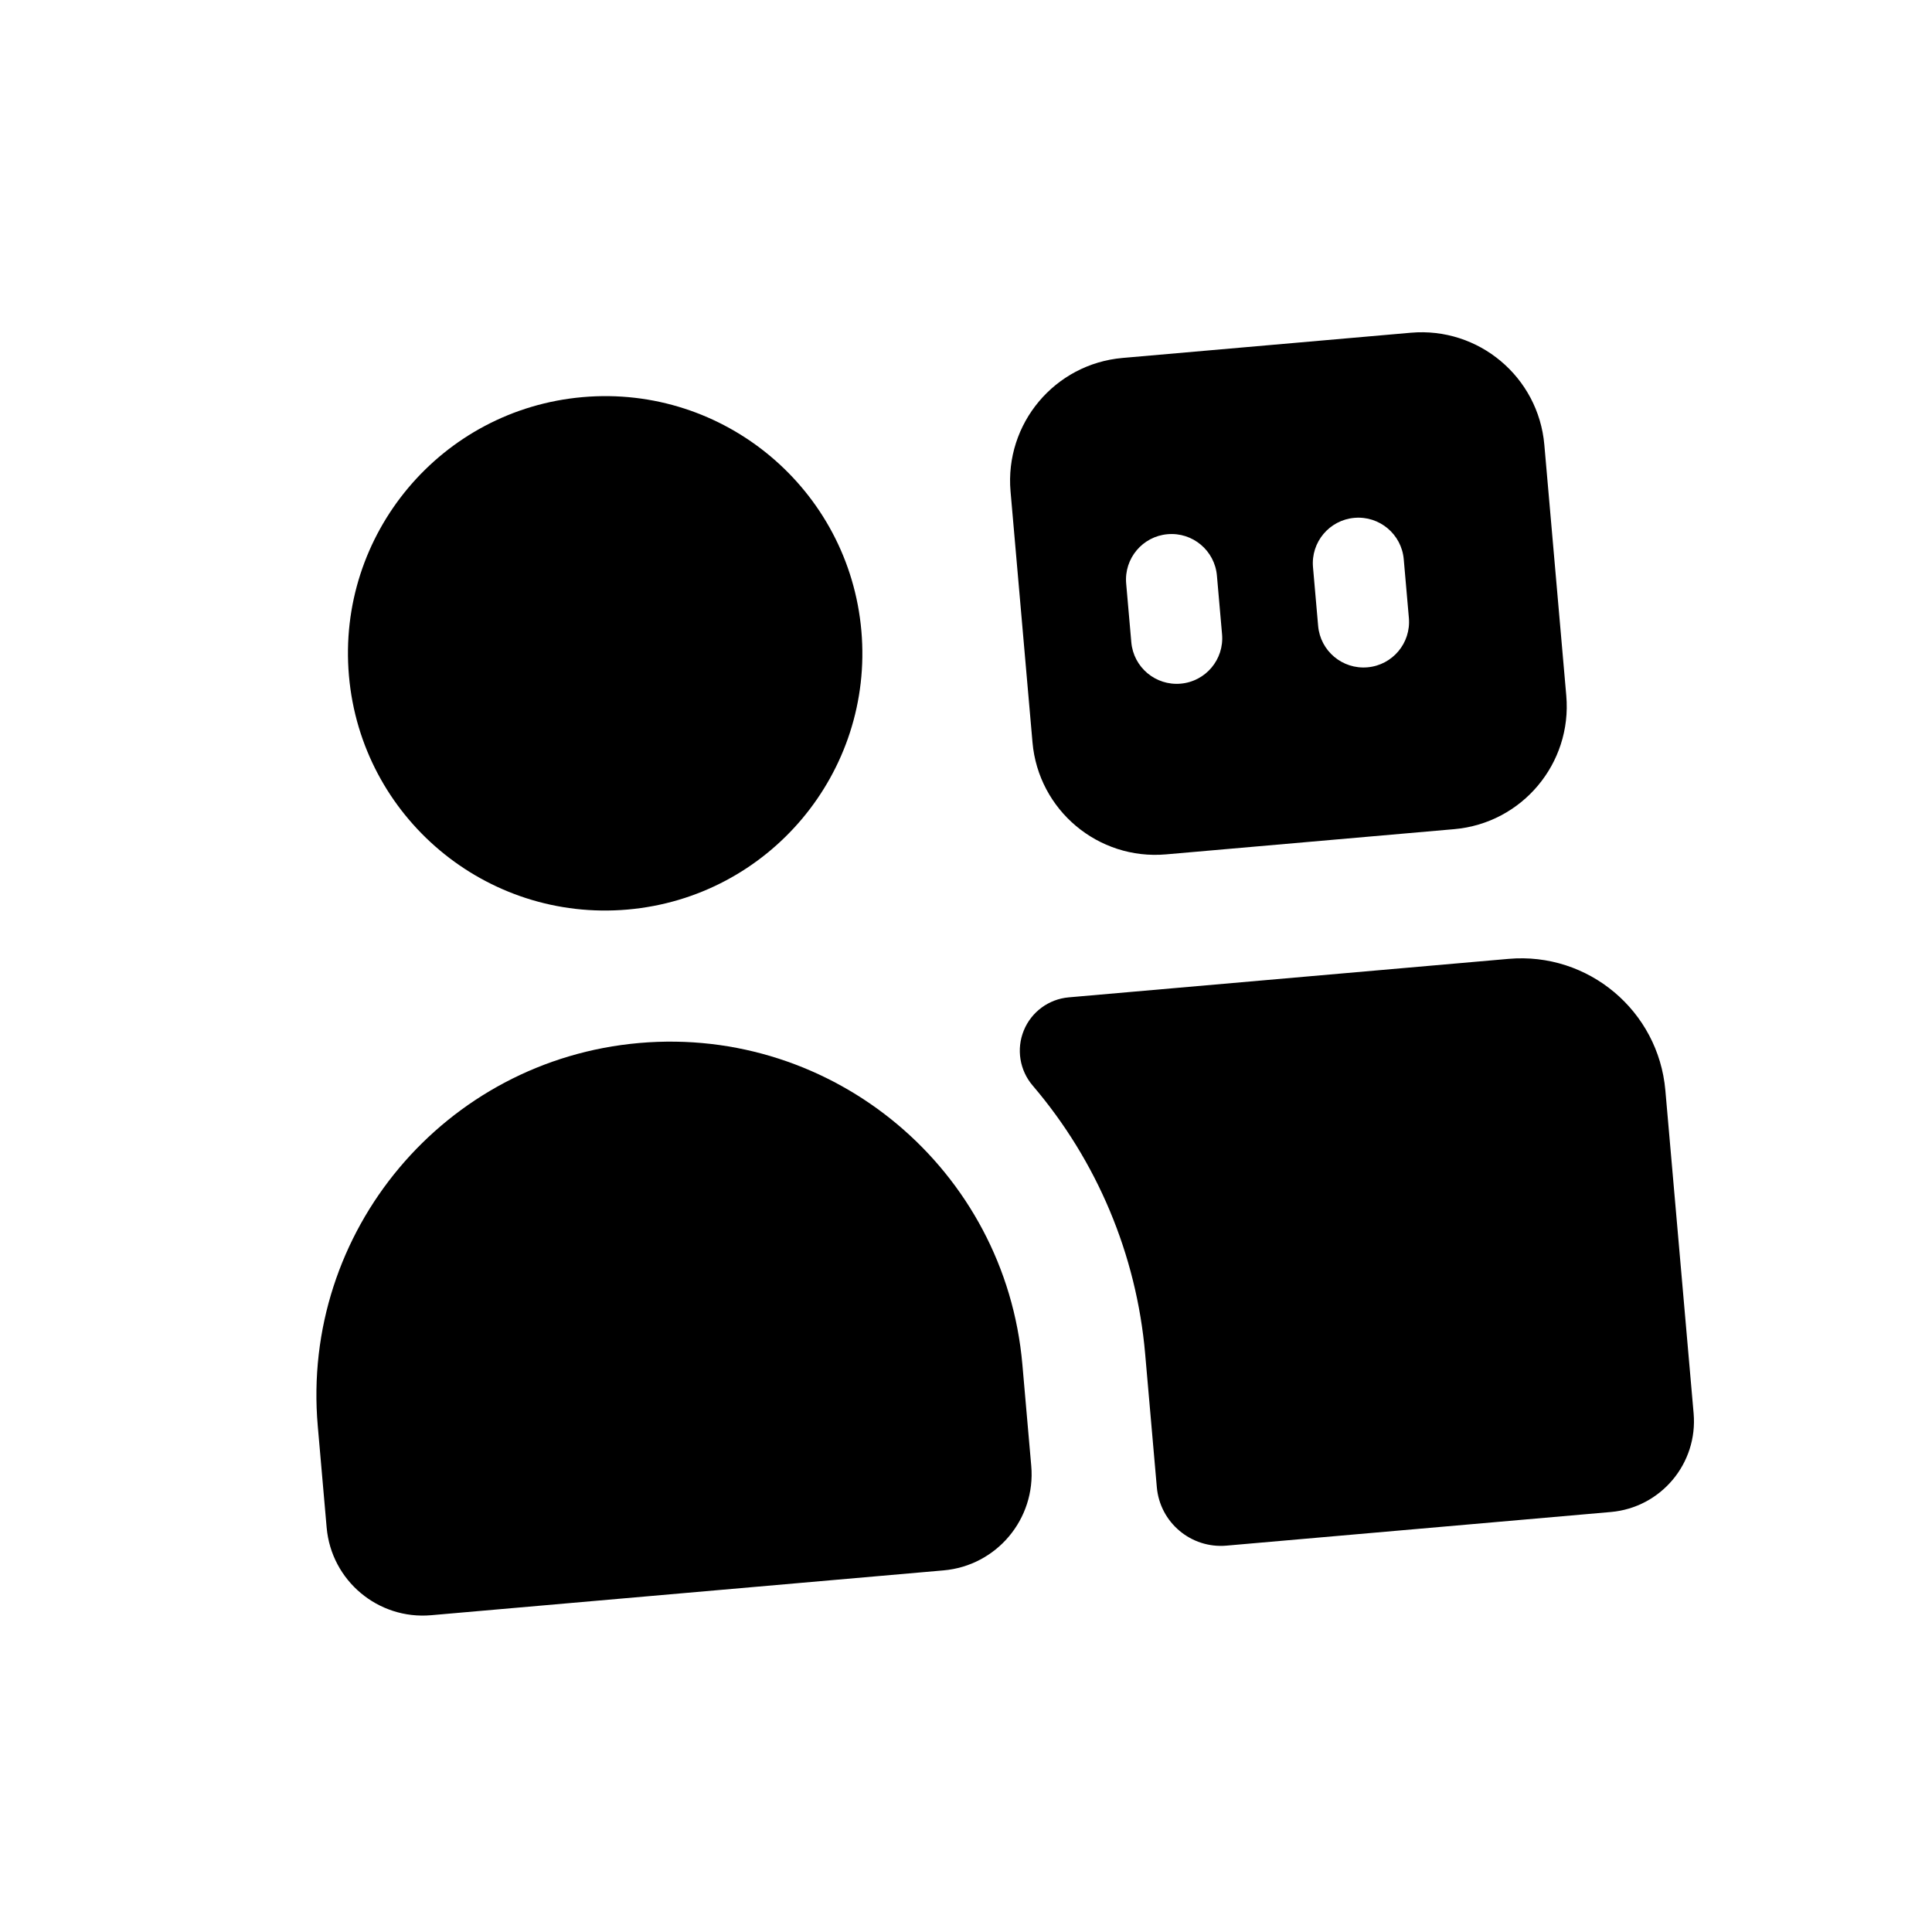
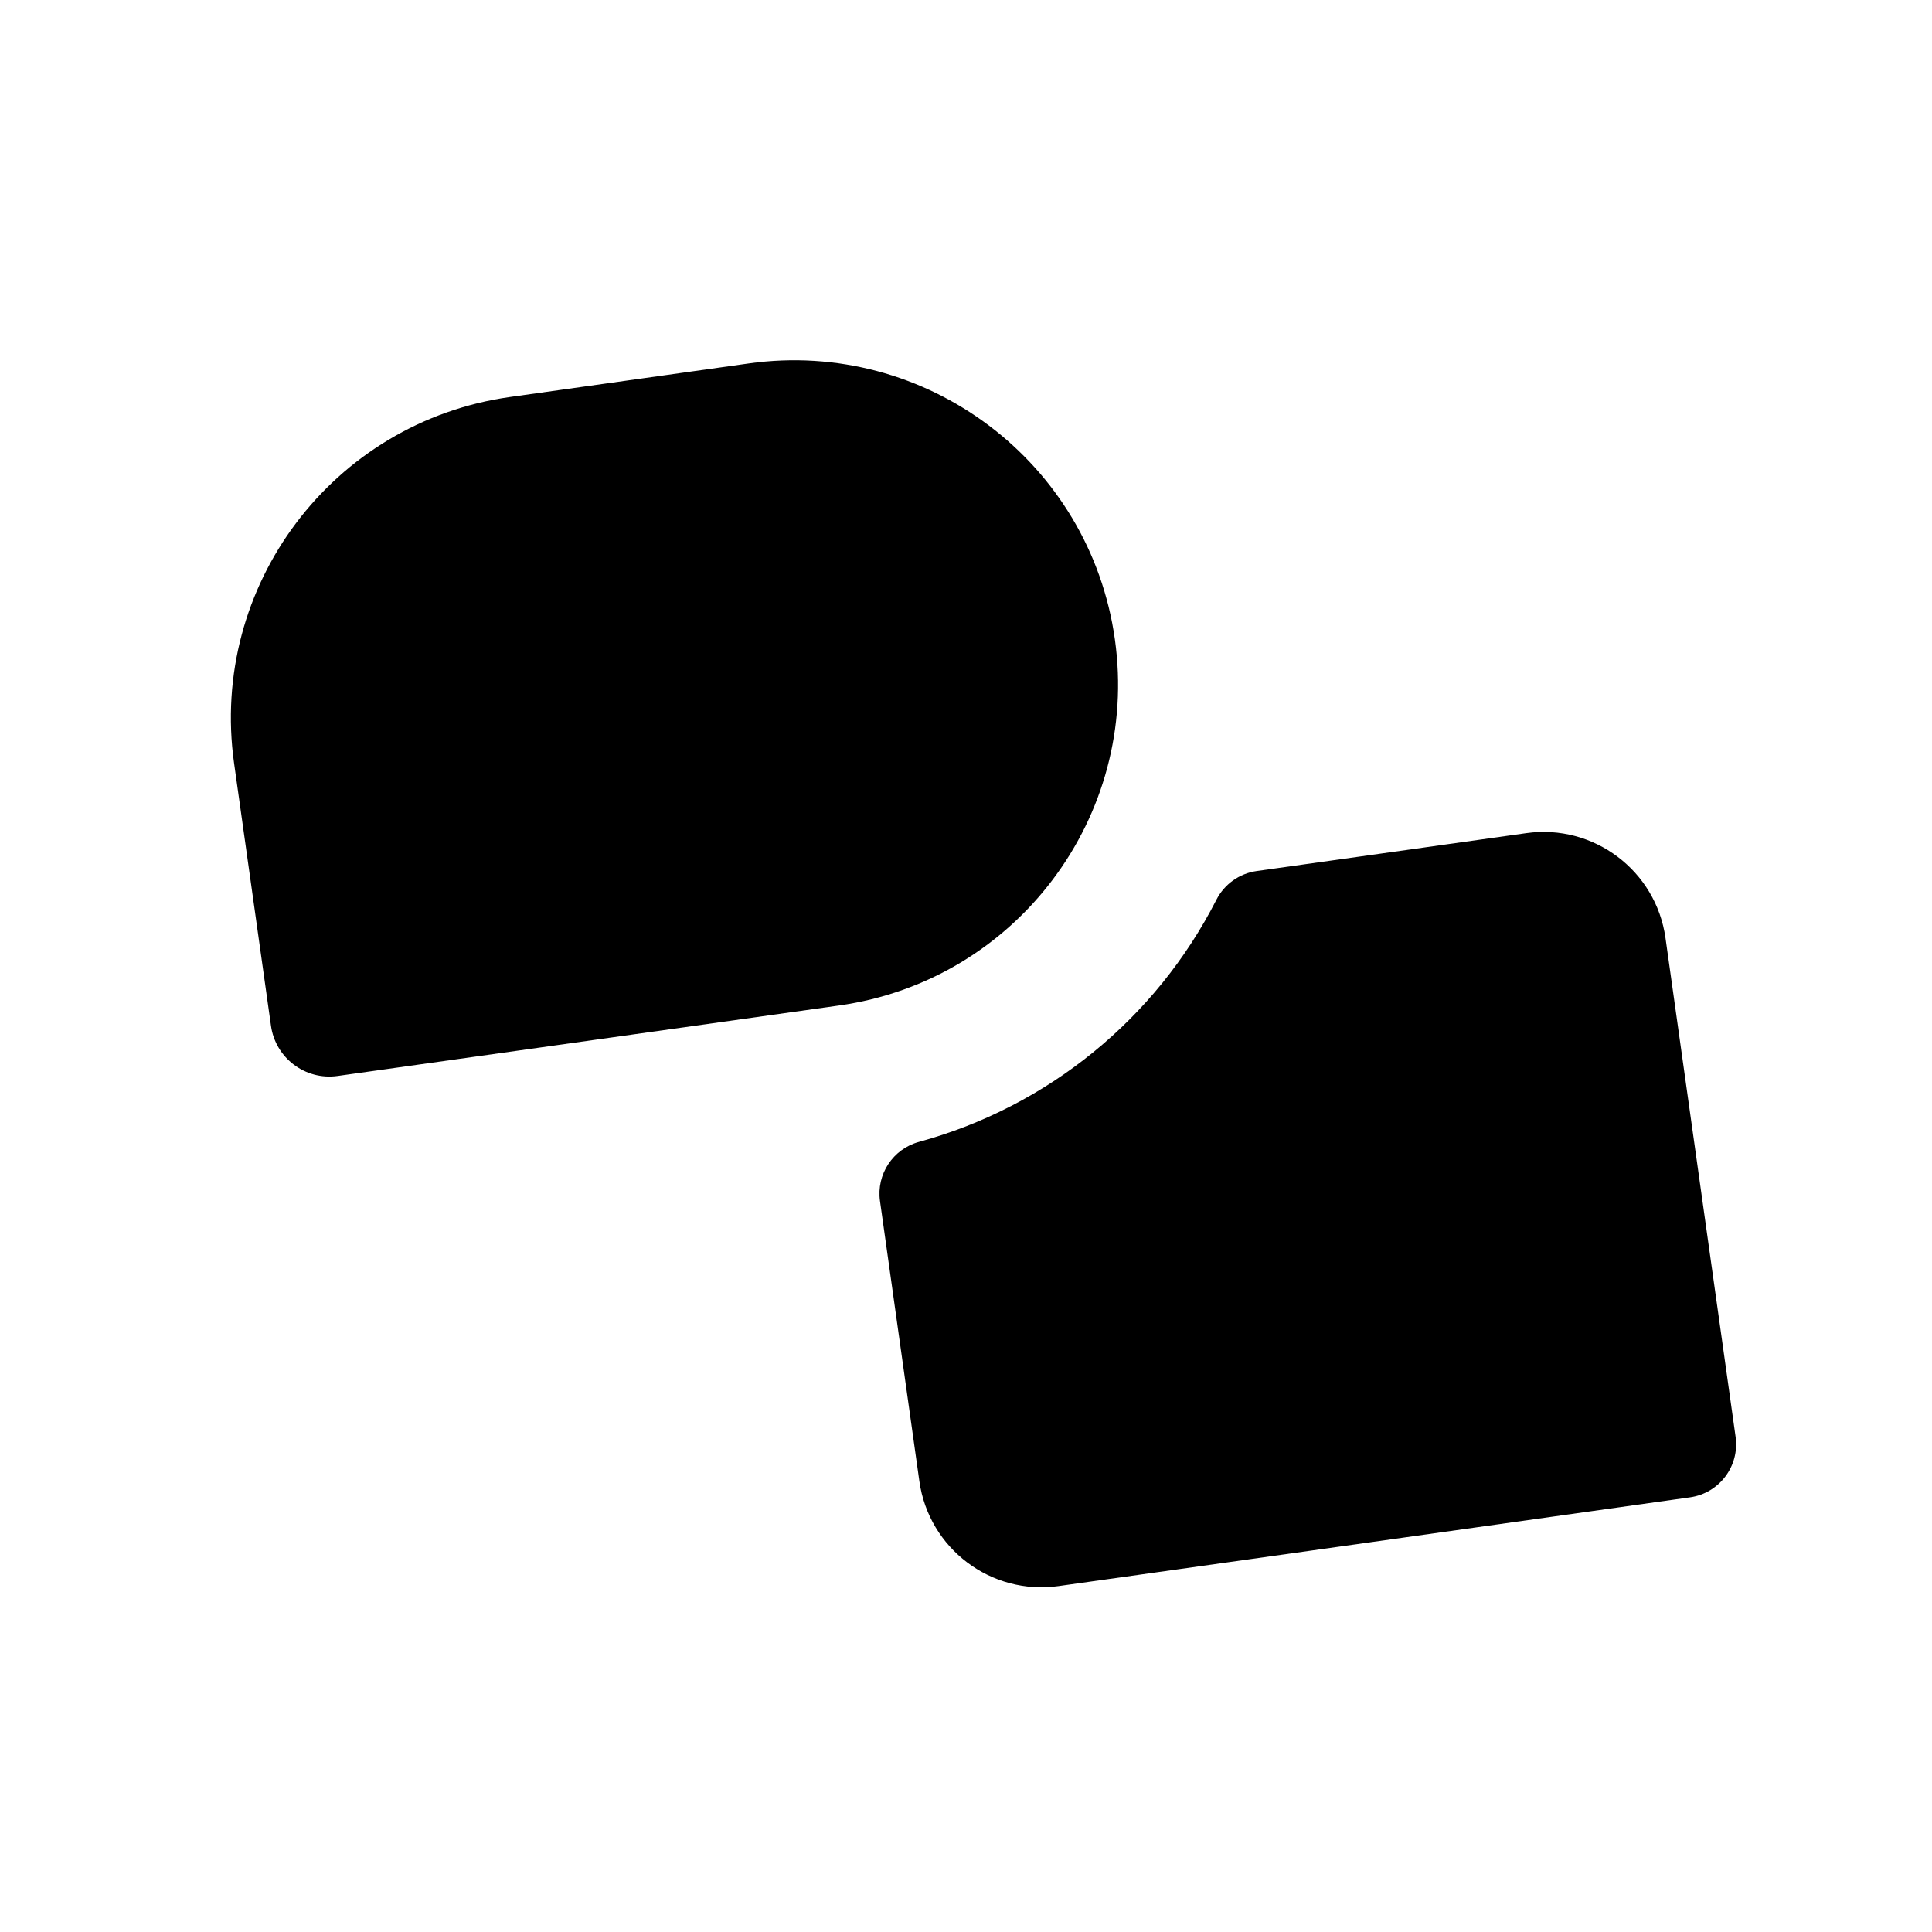
<svg xmlns="http://www.w3.org/2000/svg" viewBox="0 0 1024 1024" width="36" height="36">
-   <g transform="translate(512 512) scale(1.42) rotate(-5)">
-     <path d="M 78.00 -221.00 L 186.00 -221.00 A 46.00 46.00 0 0 1 232.00 -175.00 L 232.00 -81.00 A 46.00 46.00 0 0 1 186.00 -35.00 L 78.00 -35.00 A 46.00 46.00 0 0 1 32.00 -81.00 L 32.00 -175.00 A 46.00 46.00 0 0 1 78.00 -221.00 Z M 89.00 -154.00 A 17.00 17.00 0 0 0 72.00 -137.00 L 72.00 -115.00 A 17.00 17.00 0 0 0 89.00 -98.00 L 89.00 -98.00 A 17.00 17.00 0 0 0 106.00 -115.00 L 106.00 -137.00 A 17.00 17.00 0 0 0 89.00 -154.00 Z M 159.00 -154.00 A 17.00 17.00 0 0 0 142.00 -137.00 L 142.00 -115.00 A 17.00 17.00 0 0 0 159.00 -98.00 L 159.00 -98.00 A 17.00 17.00 0 0 0 176.00 -115.00 L 176.00 -137.00 A 17.00 17.00 0 0 0 159.00 -154.00 Z" fill="#000000" fill-rule="evenodd" />
-     <path d="M 20.90 46.62 A 20.00 20.00 0 0 1 37.18 15.00 L 202.00 15.00 A 54.00 54.00 0 0 1 256.00 69.00 L 256.00 190.00 A 34.00 34.00 0 0 1 222.00 224.00 L 78.00 224.00 A 24 24 0 0 1 54.00 200.00 L 54.00 150.00 A 178.00 178.00 0 0 0 20.90 46.62 Z" fill="#000000" />
-     <circle cx="-124.00" cy="-128.00" r="96.00" fill="#000000" />
-     <path d="M -256.00 150.00 A 132.00 132.00 0 0 1 8.00 150.00 L 8.00 188.00 A 36.00 36.00 0 0 1 -28.00 224.00 L -220.00 224.00 A 36.00 36.00 0 0 1 -256.00 188.00 Z" fill="#000000" />
+   <g transform="translate(512 512) scale(1.42) rotate(-8)">
+     <path d="M 95.99 -11.47 A 20.00 20.00 0 0 1 112.37 -20.00 L 214.00 -20.00 A 46.00 46.00 0 0 1 260.00 26.00 L 260.00 214.00 A 20.00 20.00 0 0 1 240.00 234.00 L 2.00 234.00 A 46.00 46.00 0 0 1 -44.00 188.00 L -44.00 82.41 A 20.00 20.00 0 0 1 -26.54 62.57 A 177.00 177.00 0 0 0 95.99 -11.47 Z" fill="#000000" />
+     <path d="M -139.00 -234.00 L -49.00 -234.00 A 121.00 121.00 0 0 1 72.00 -113.00 A 121.00 121.00 0 0 1 -49.00 8.00 L -238.00 8.00 A 22.00 22.00 0 0 1 -260.00 -14.00 L -260.00 -113.00 A 121.00 121.00 0 0 1 -139.00 -234.00 Z" fill="#000000" />
  </g>
</svg>
